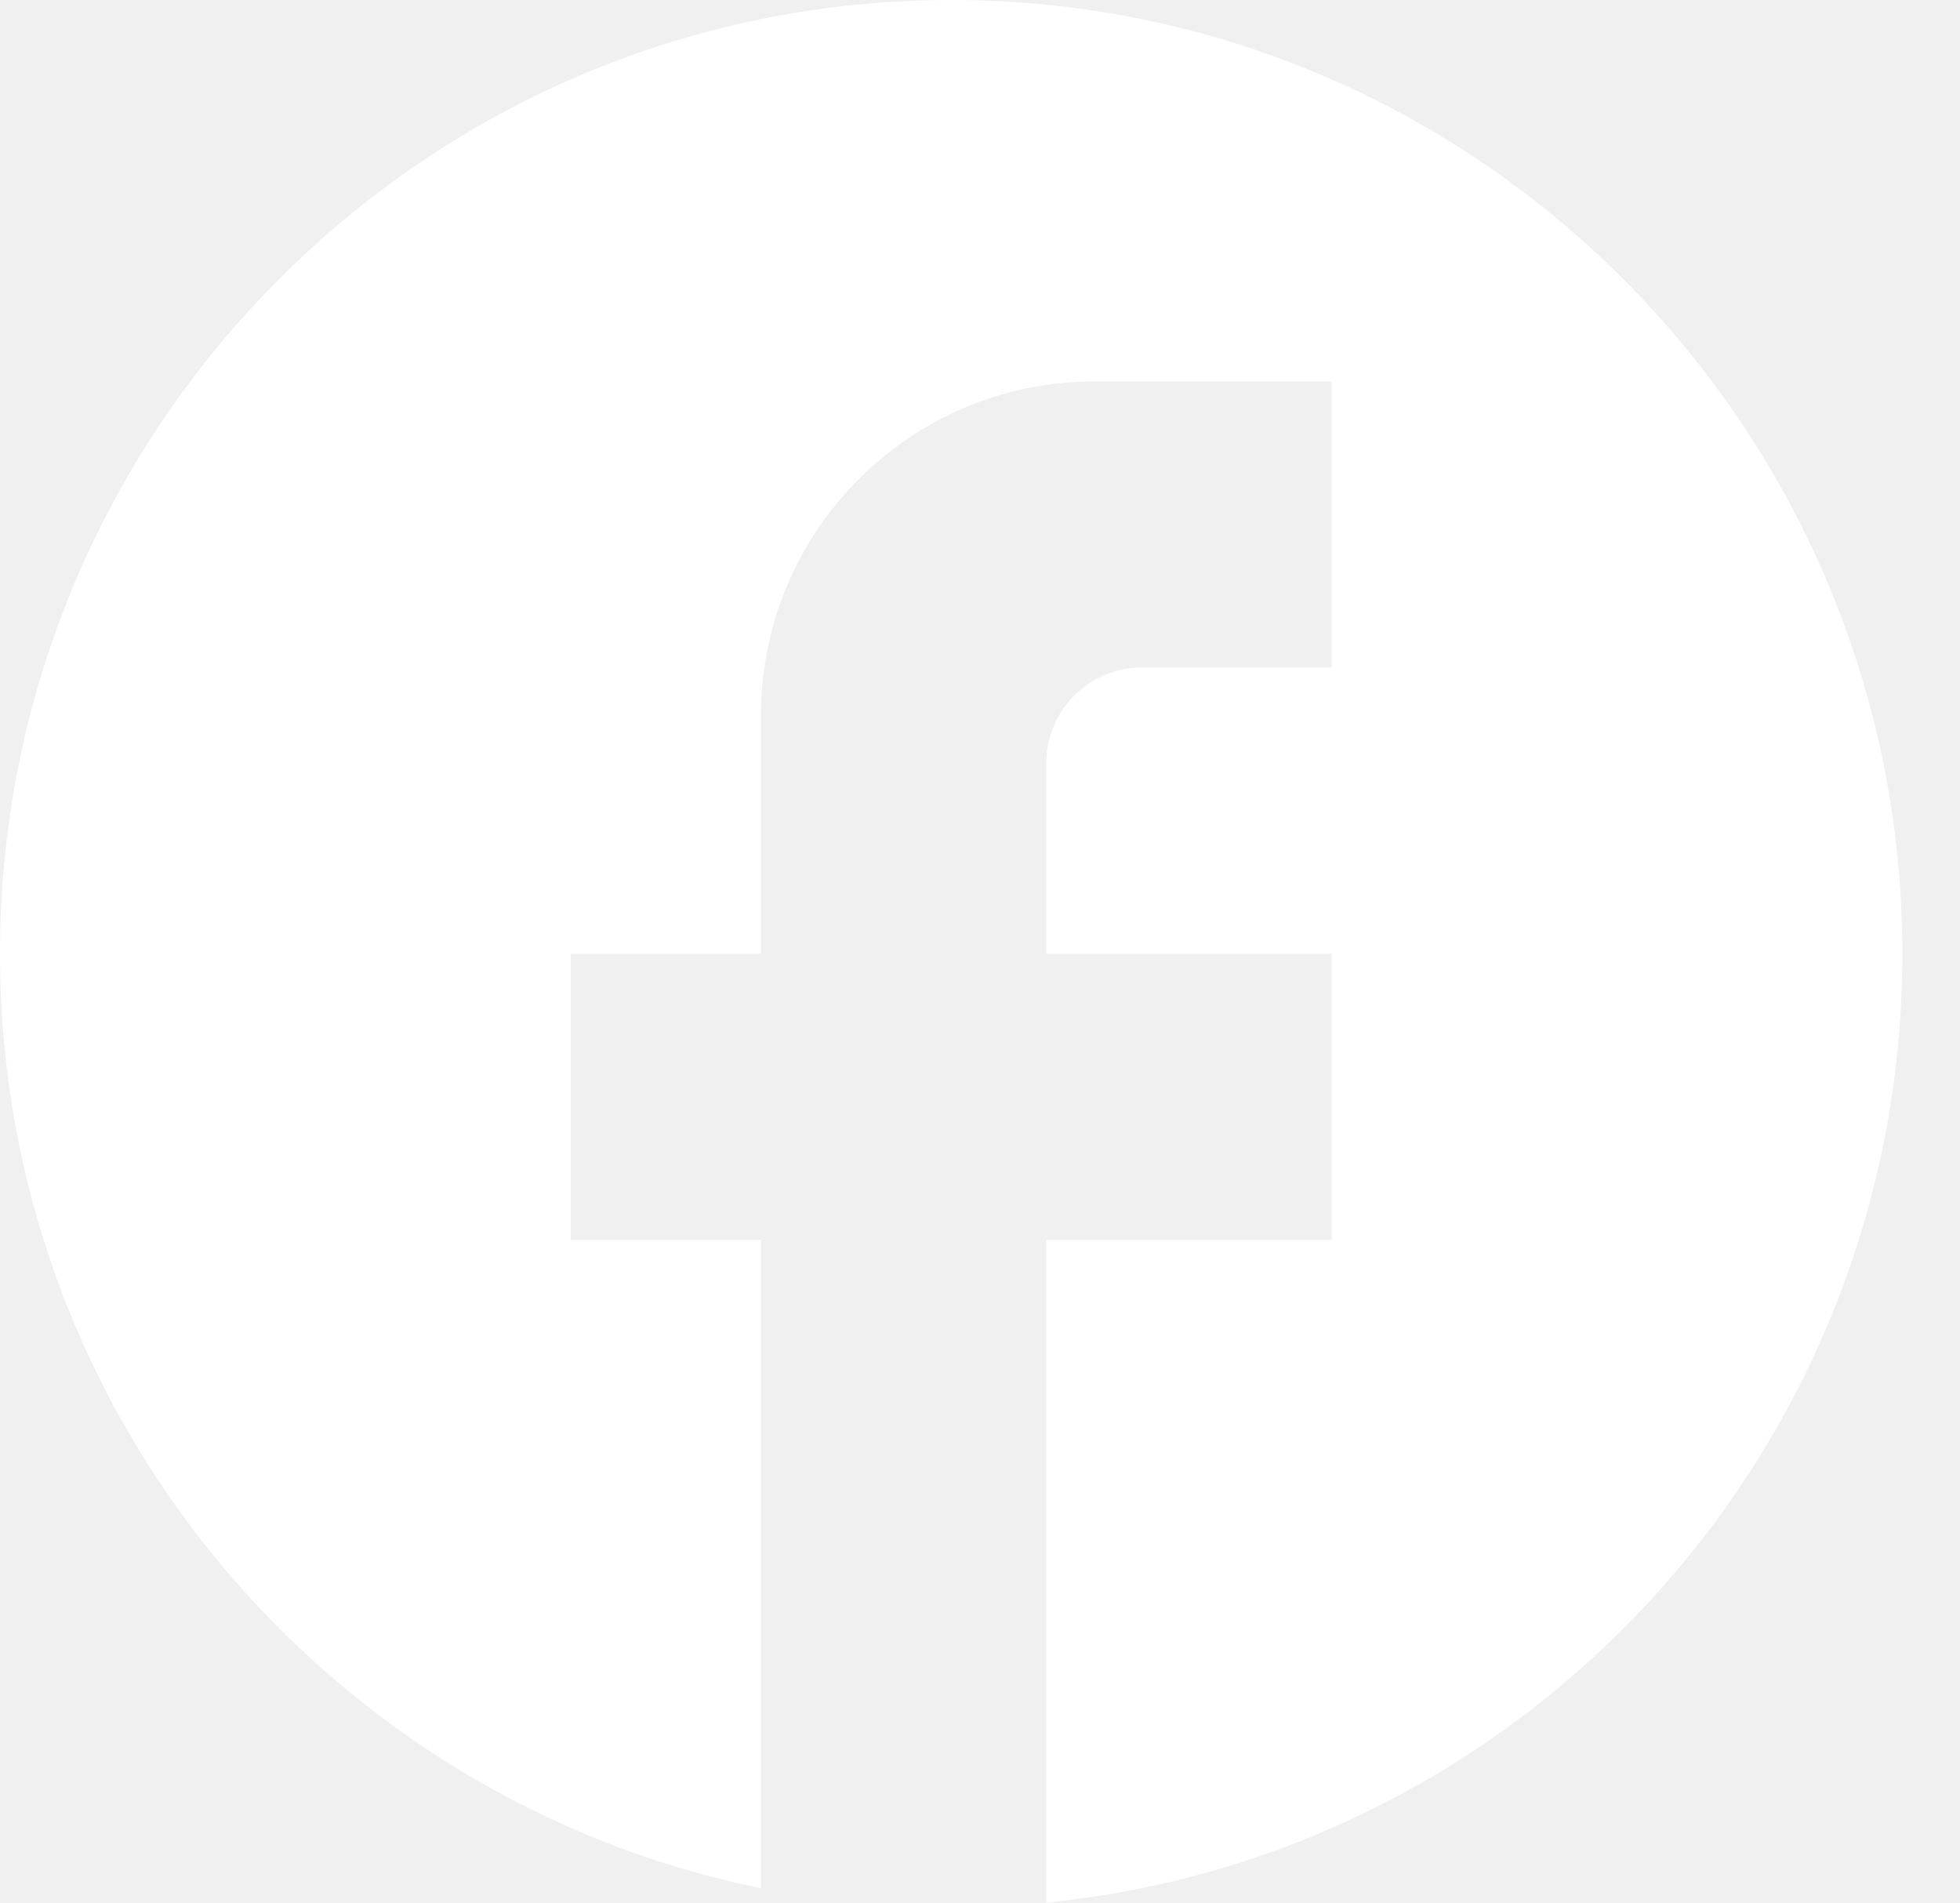
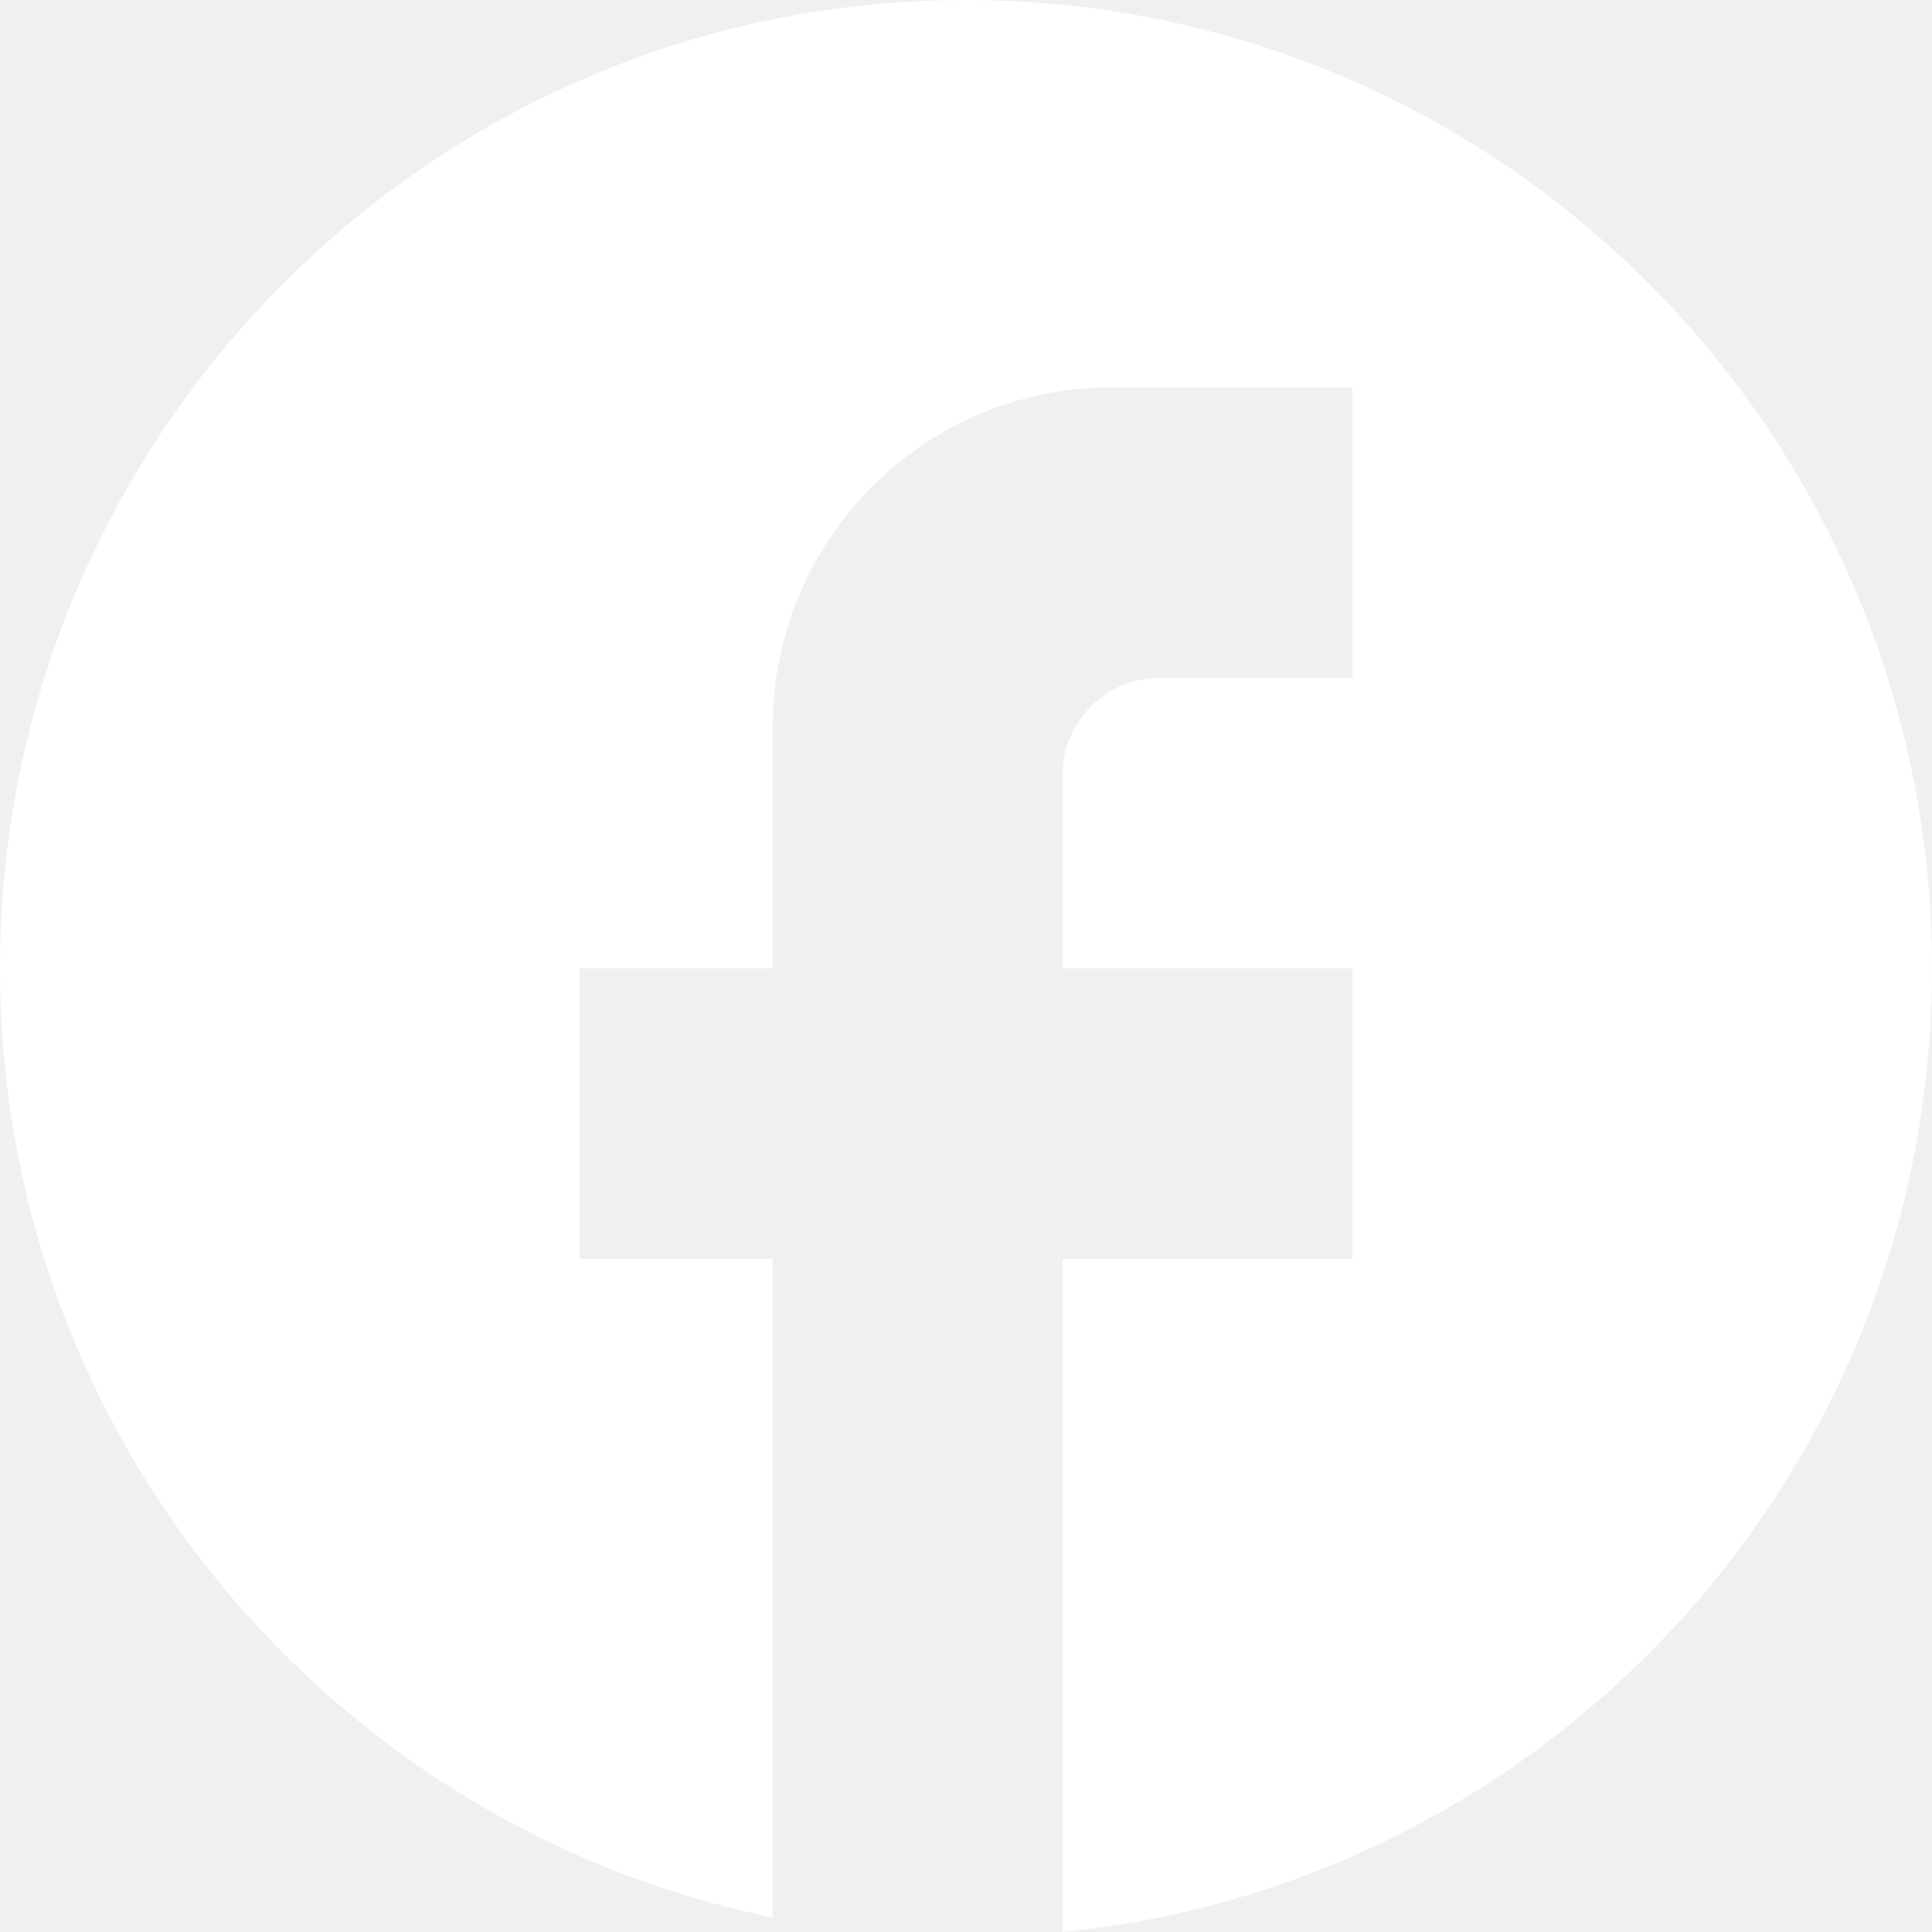
- <svg xmlns="http://www.w3.org/2000/svg" width="34" height="33" viewBox="0 0 34 33" fill="none">
-   <path d="M33 16.541C33 7.411 25.608 0 16.5 0C7.392 0 0 7.411 0 16.541C0 24.547 5.676 31.213 13.2 32.752V21.504H9.9V16.541H13.2V12.406C13.2 9.214 15.79 6.617 18.975 6.617H23.1V11.579H19.8C18.892 11.579 18.15 12.323 18.15 13.233V16.541H23.1V21.504H18.15V33C26.483 32.173 33 25.126 33 16.541Z" fill="white" />
+ <svg xmlns="http://www.w3.org/2000/svg" width="33" height="33" viewBox="0 0 33 33" fill="none">
+   <g clip-path="url(#clip0_2606_537)">
+     <path d="M33 16.541C33 7.411 25.608 0 16.5 0C7.392 0 0 7.411 0 16.541C0 24.547 5.676 31.213 13.2 32.752V21.504H9.9V16.541H13.2V12.406C13.2 9.214 15.79 6.617 18.975 6.617H23.1V11.579H19.8C18.892 11.579 18.15 12.323 18.15 13.233V16.541H23.1V21.504H18.15V33C26.483 32.173 33 25.126 33 16.541Z" fill="white" />
+   </g>
+   <defs>
+     <clipPath id="clip0_2606_537">
+       <rect width="33" height="33" fill="white" />
+     </clipPath>
+   </defs>
</svg>
